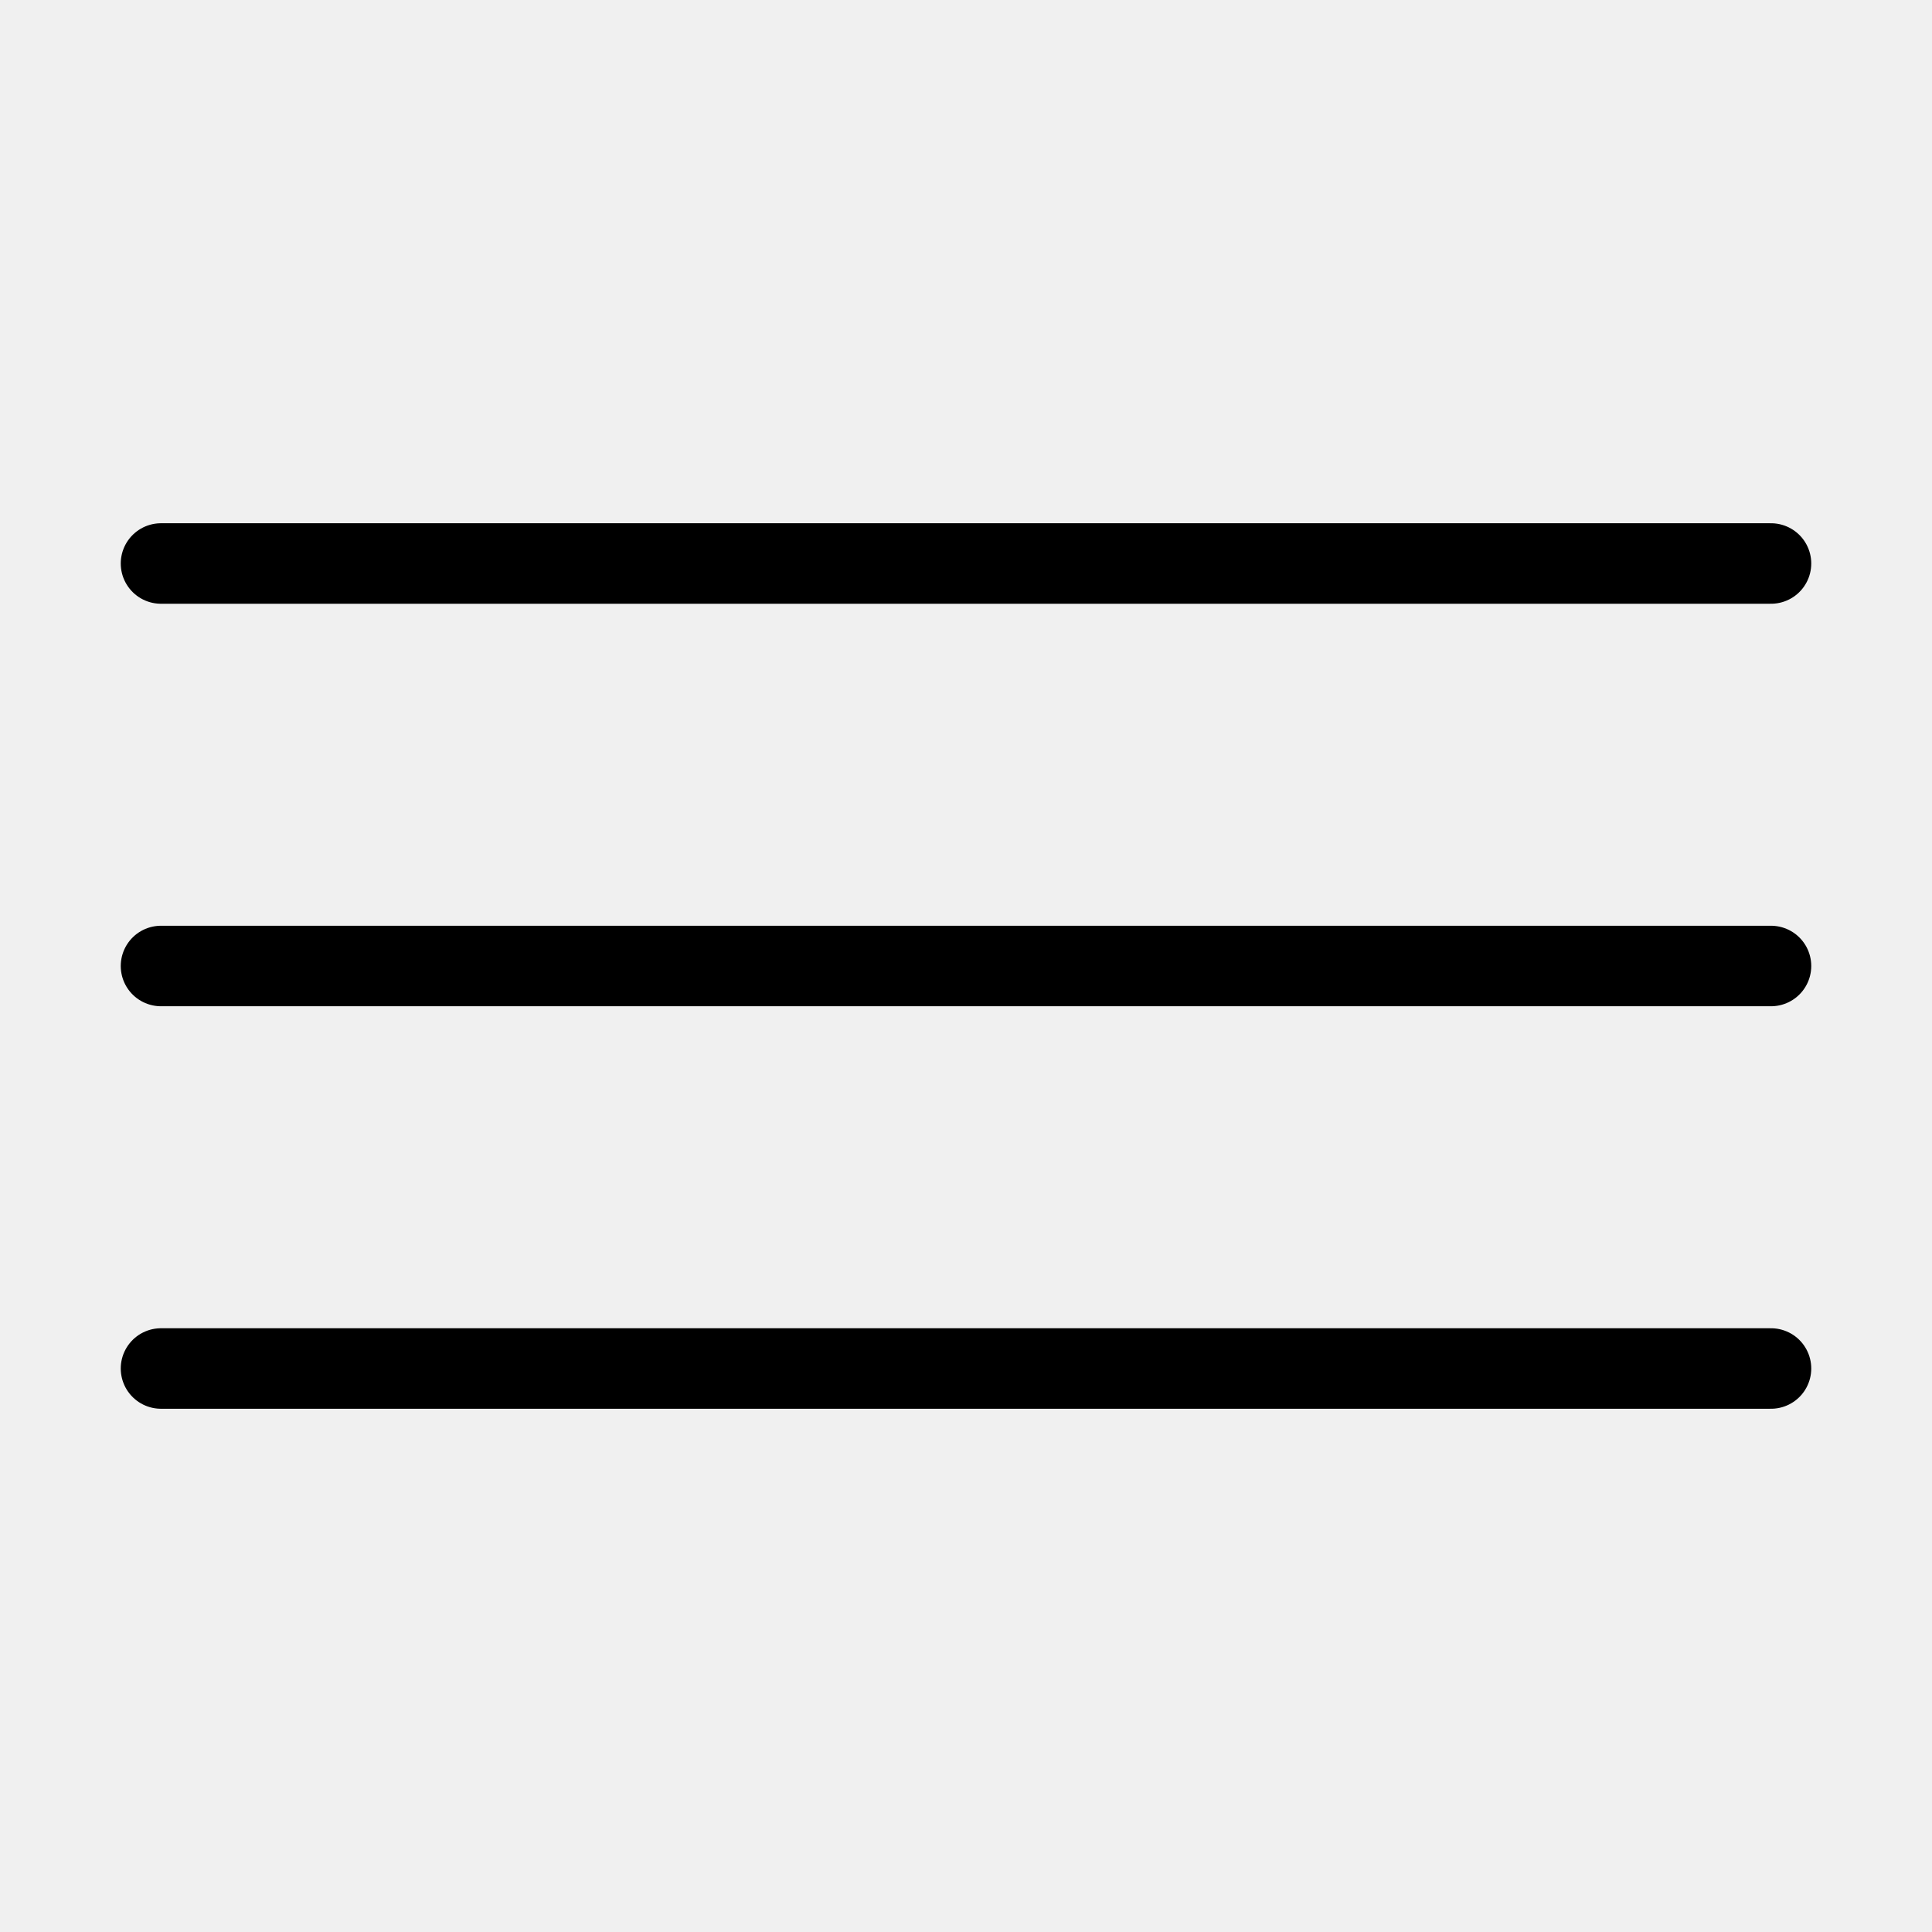
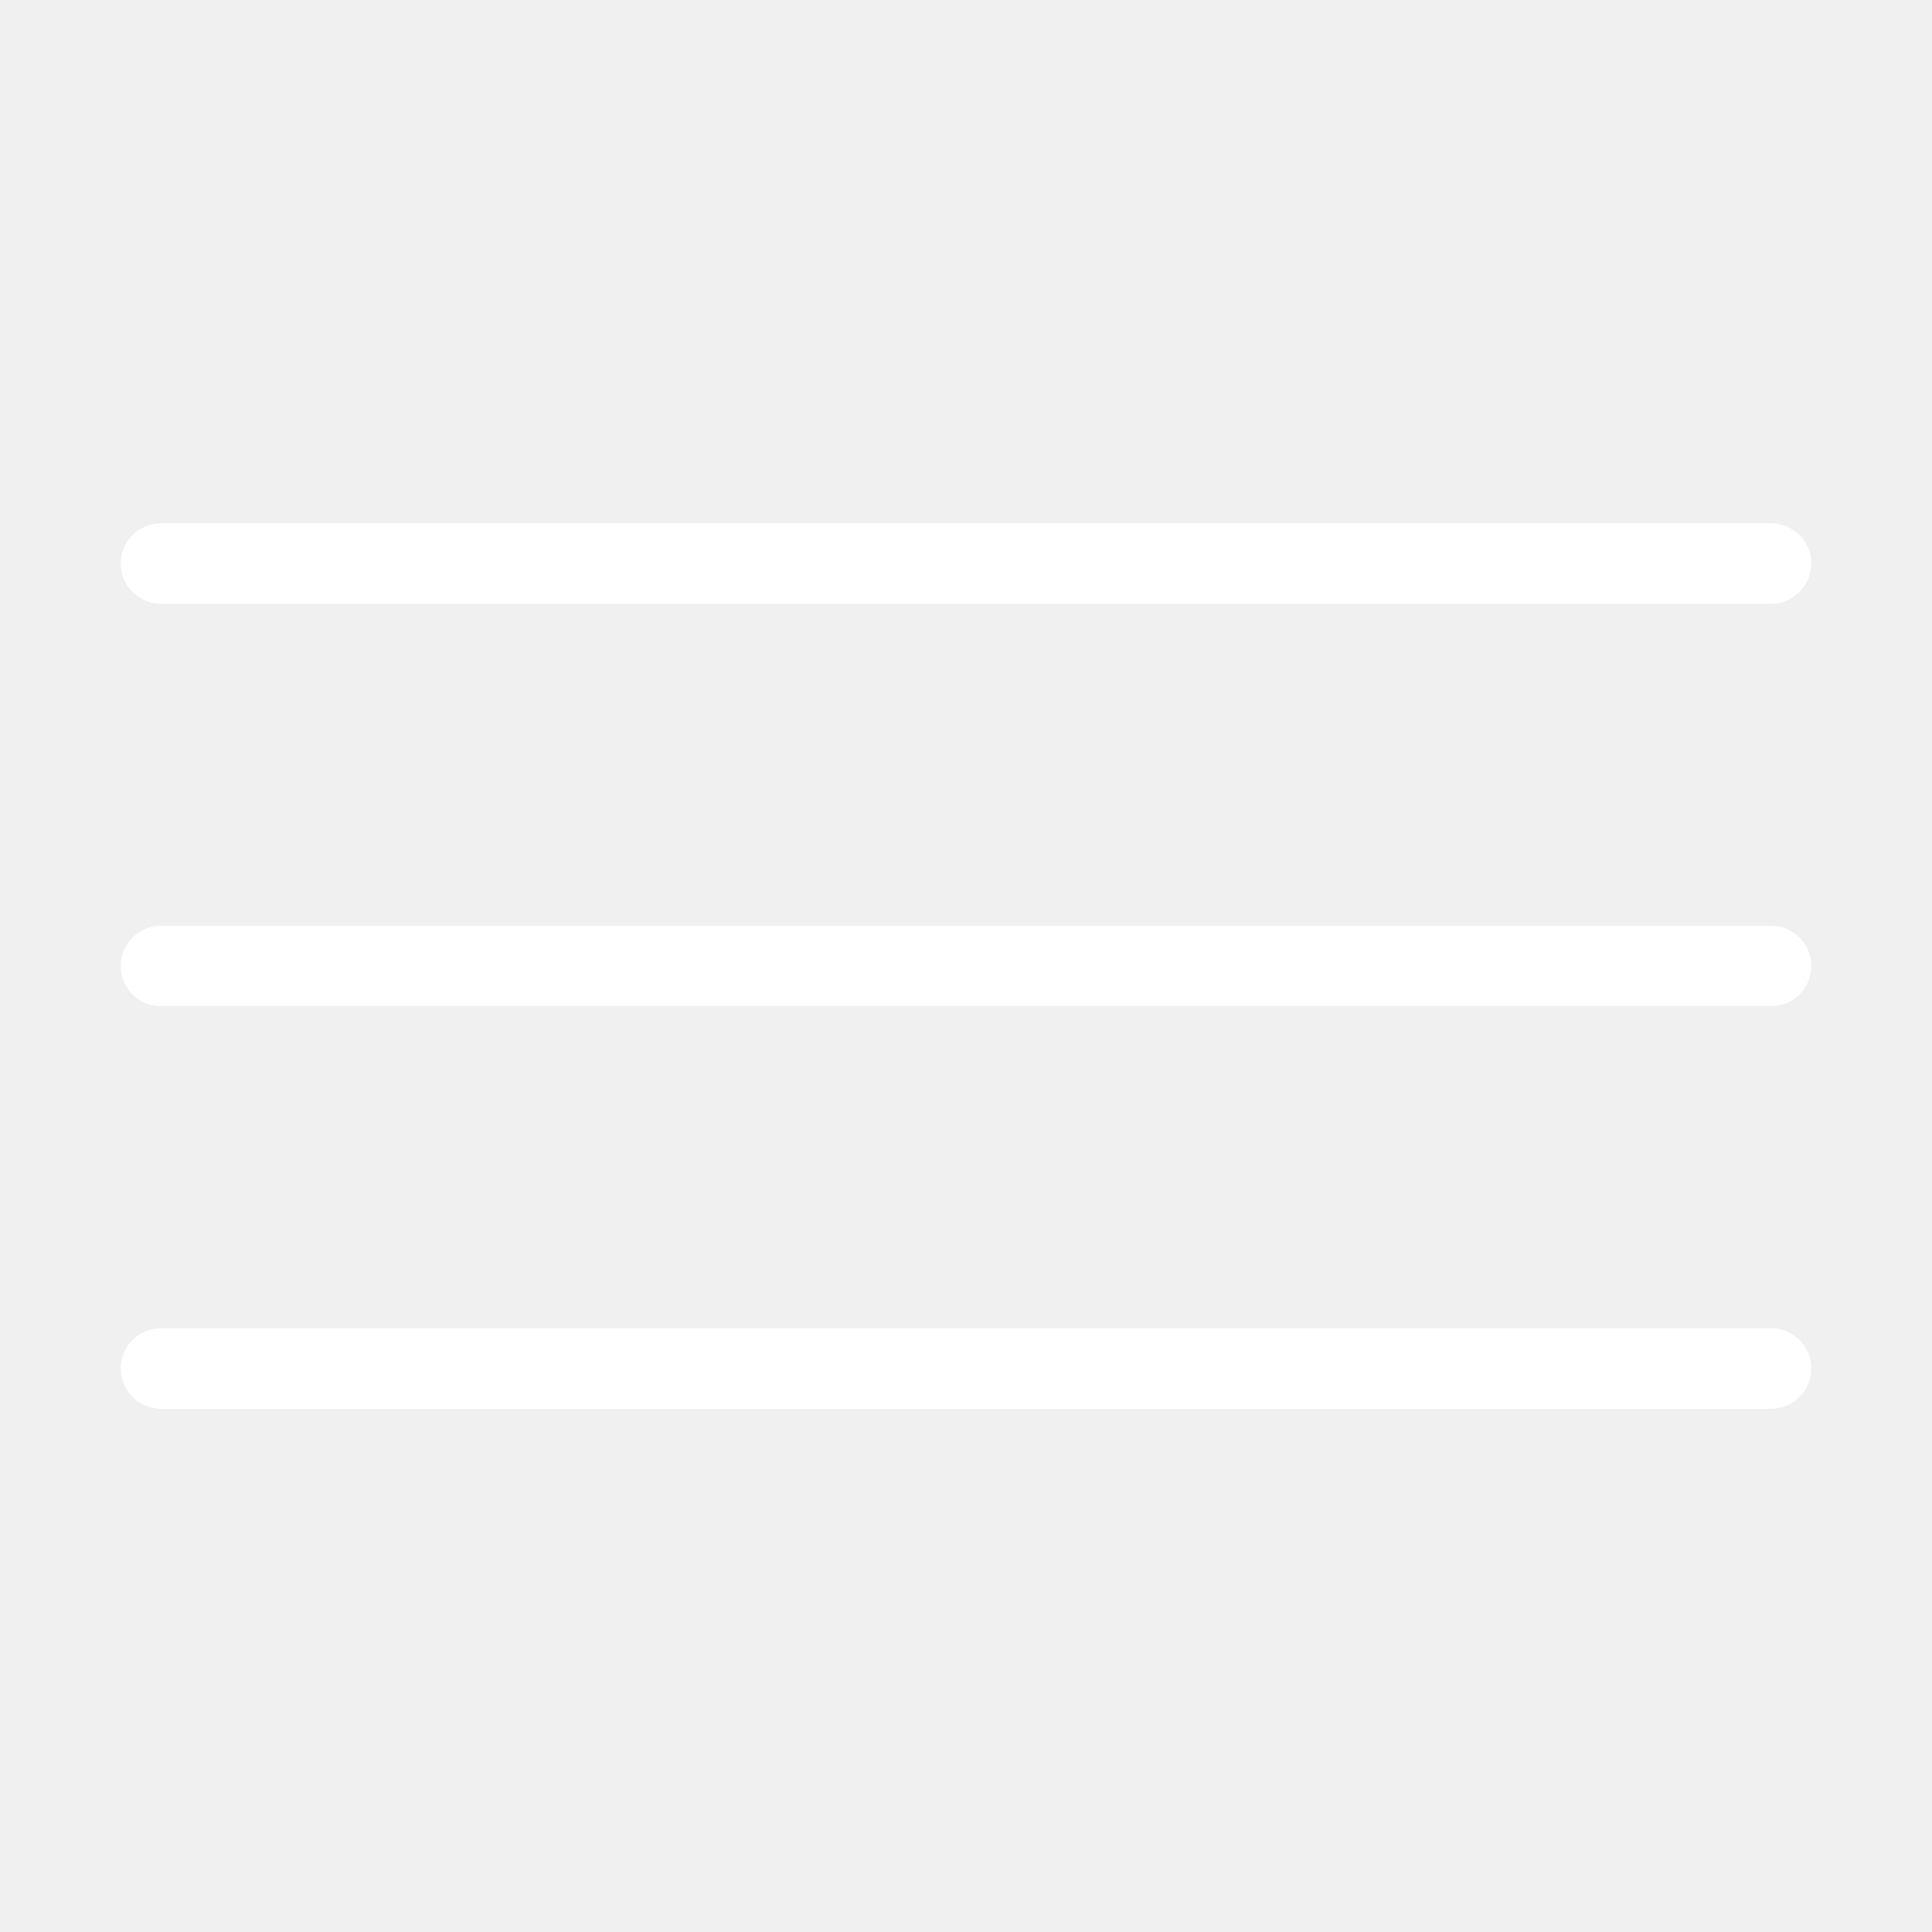
- <svg xmlns="http://www.w3.org/2000/svg" viewBox="0 0 24 24" fill="none">
-   <path d="M2 7H22" stroke="black" stroke-linecap="round" />
-   <path d="M2 12H22" stroke="black" stroke-linecap="round" />
-   <path d="M2 17H22" stroke="black" stroke-linecap="round" />
+ <svg xmlns="http://www.w3.org/2000/svg" viewBox="0 0 24 24" stroke="white">
+   <path d="M2 7H22" stroke-linecap="round" />
+   <path d="M2 12H22" stroke-linecap="round" />
+   <path d="M2 17H22" stroke-linecap="round" />
</svg>
